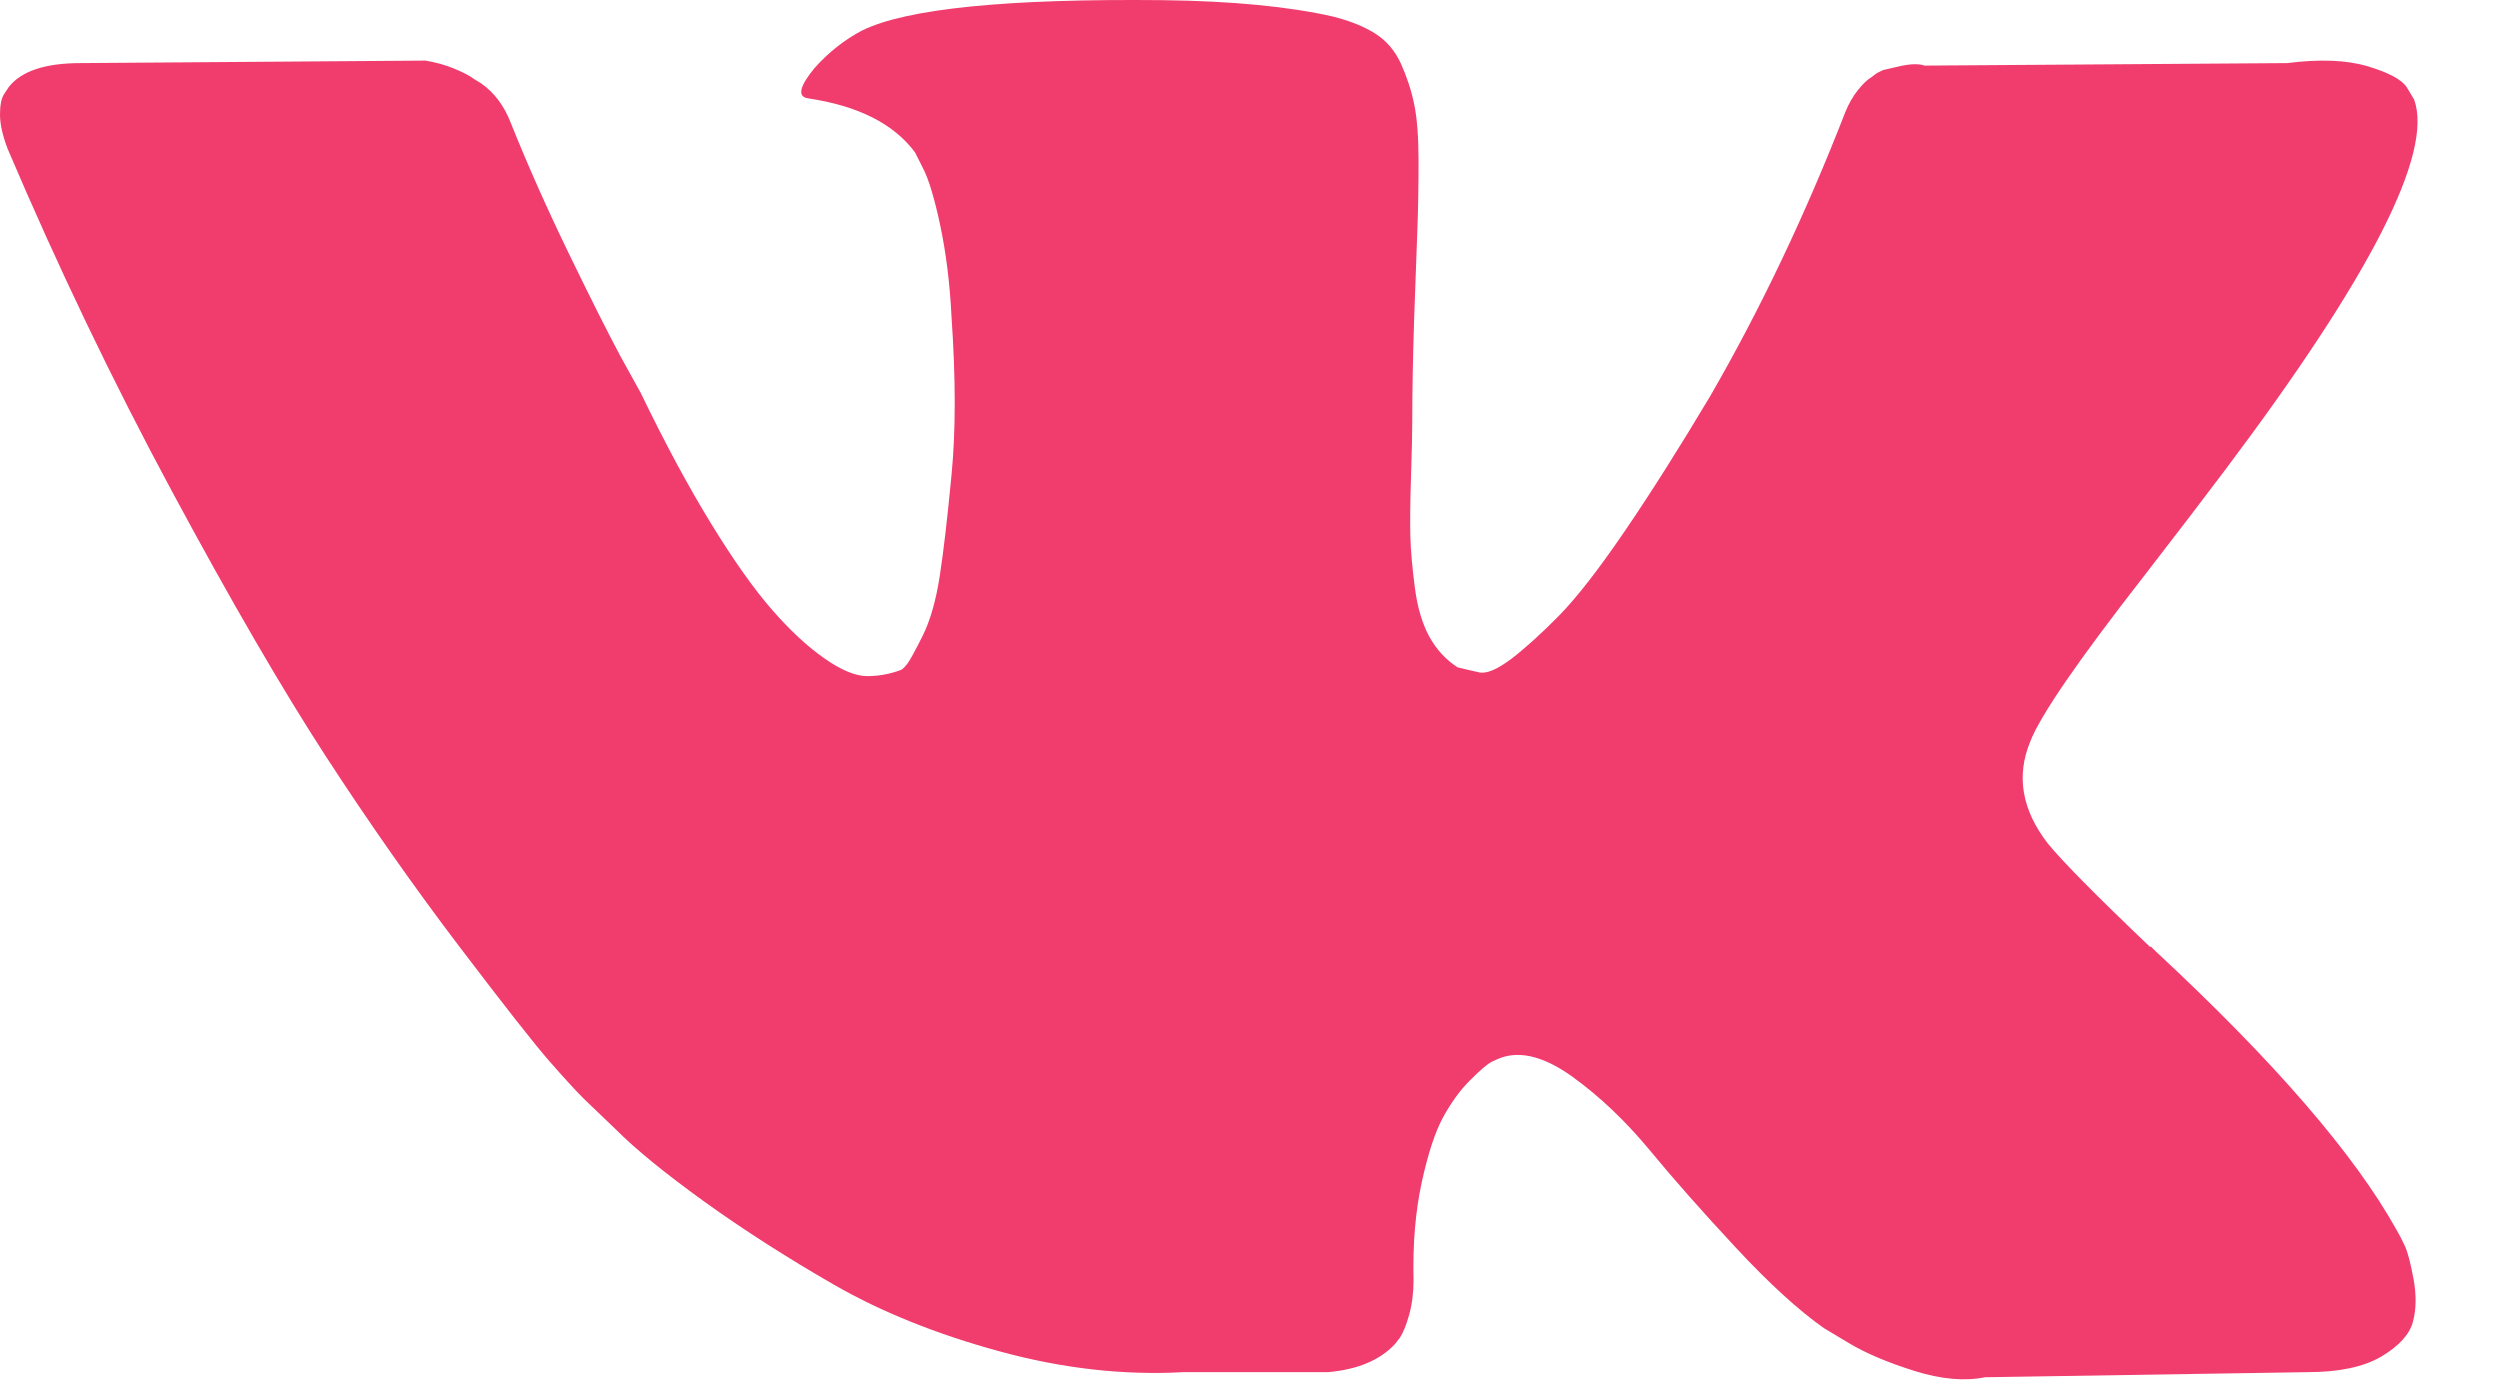
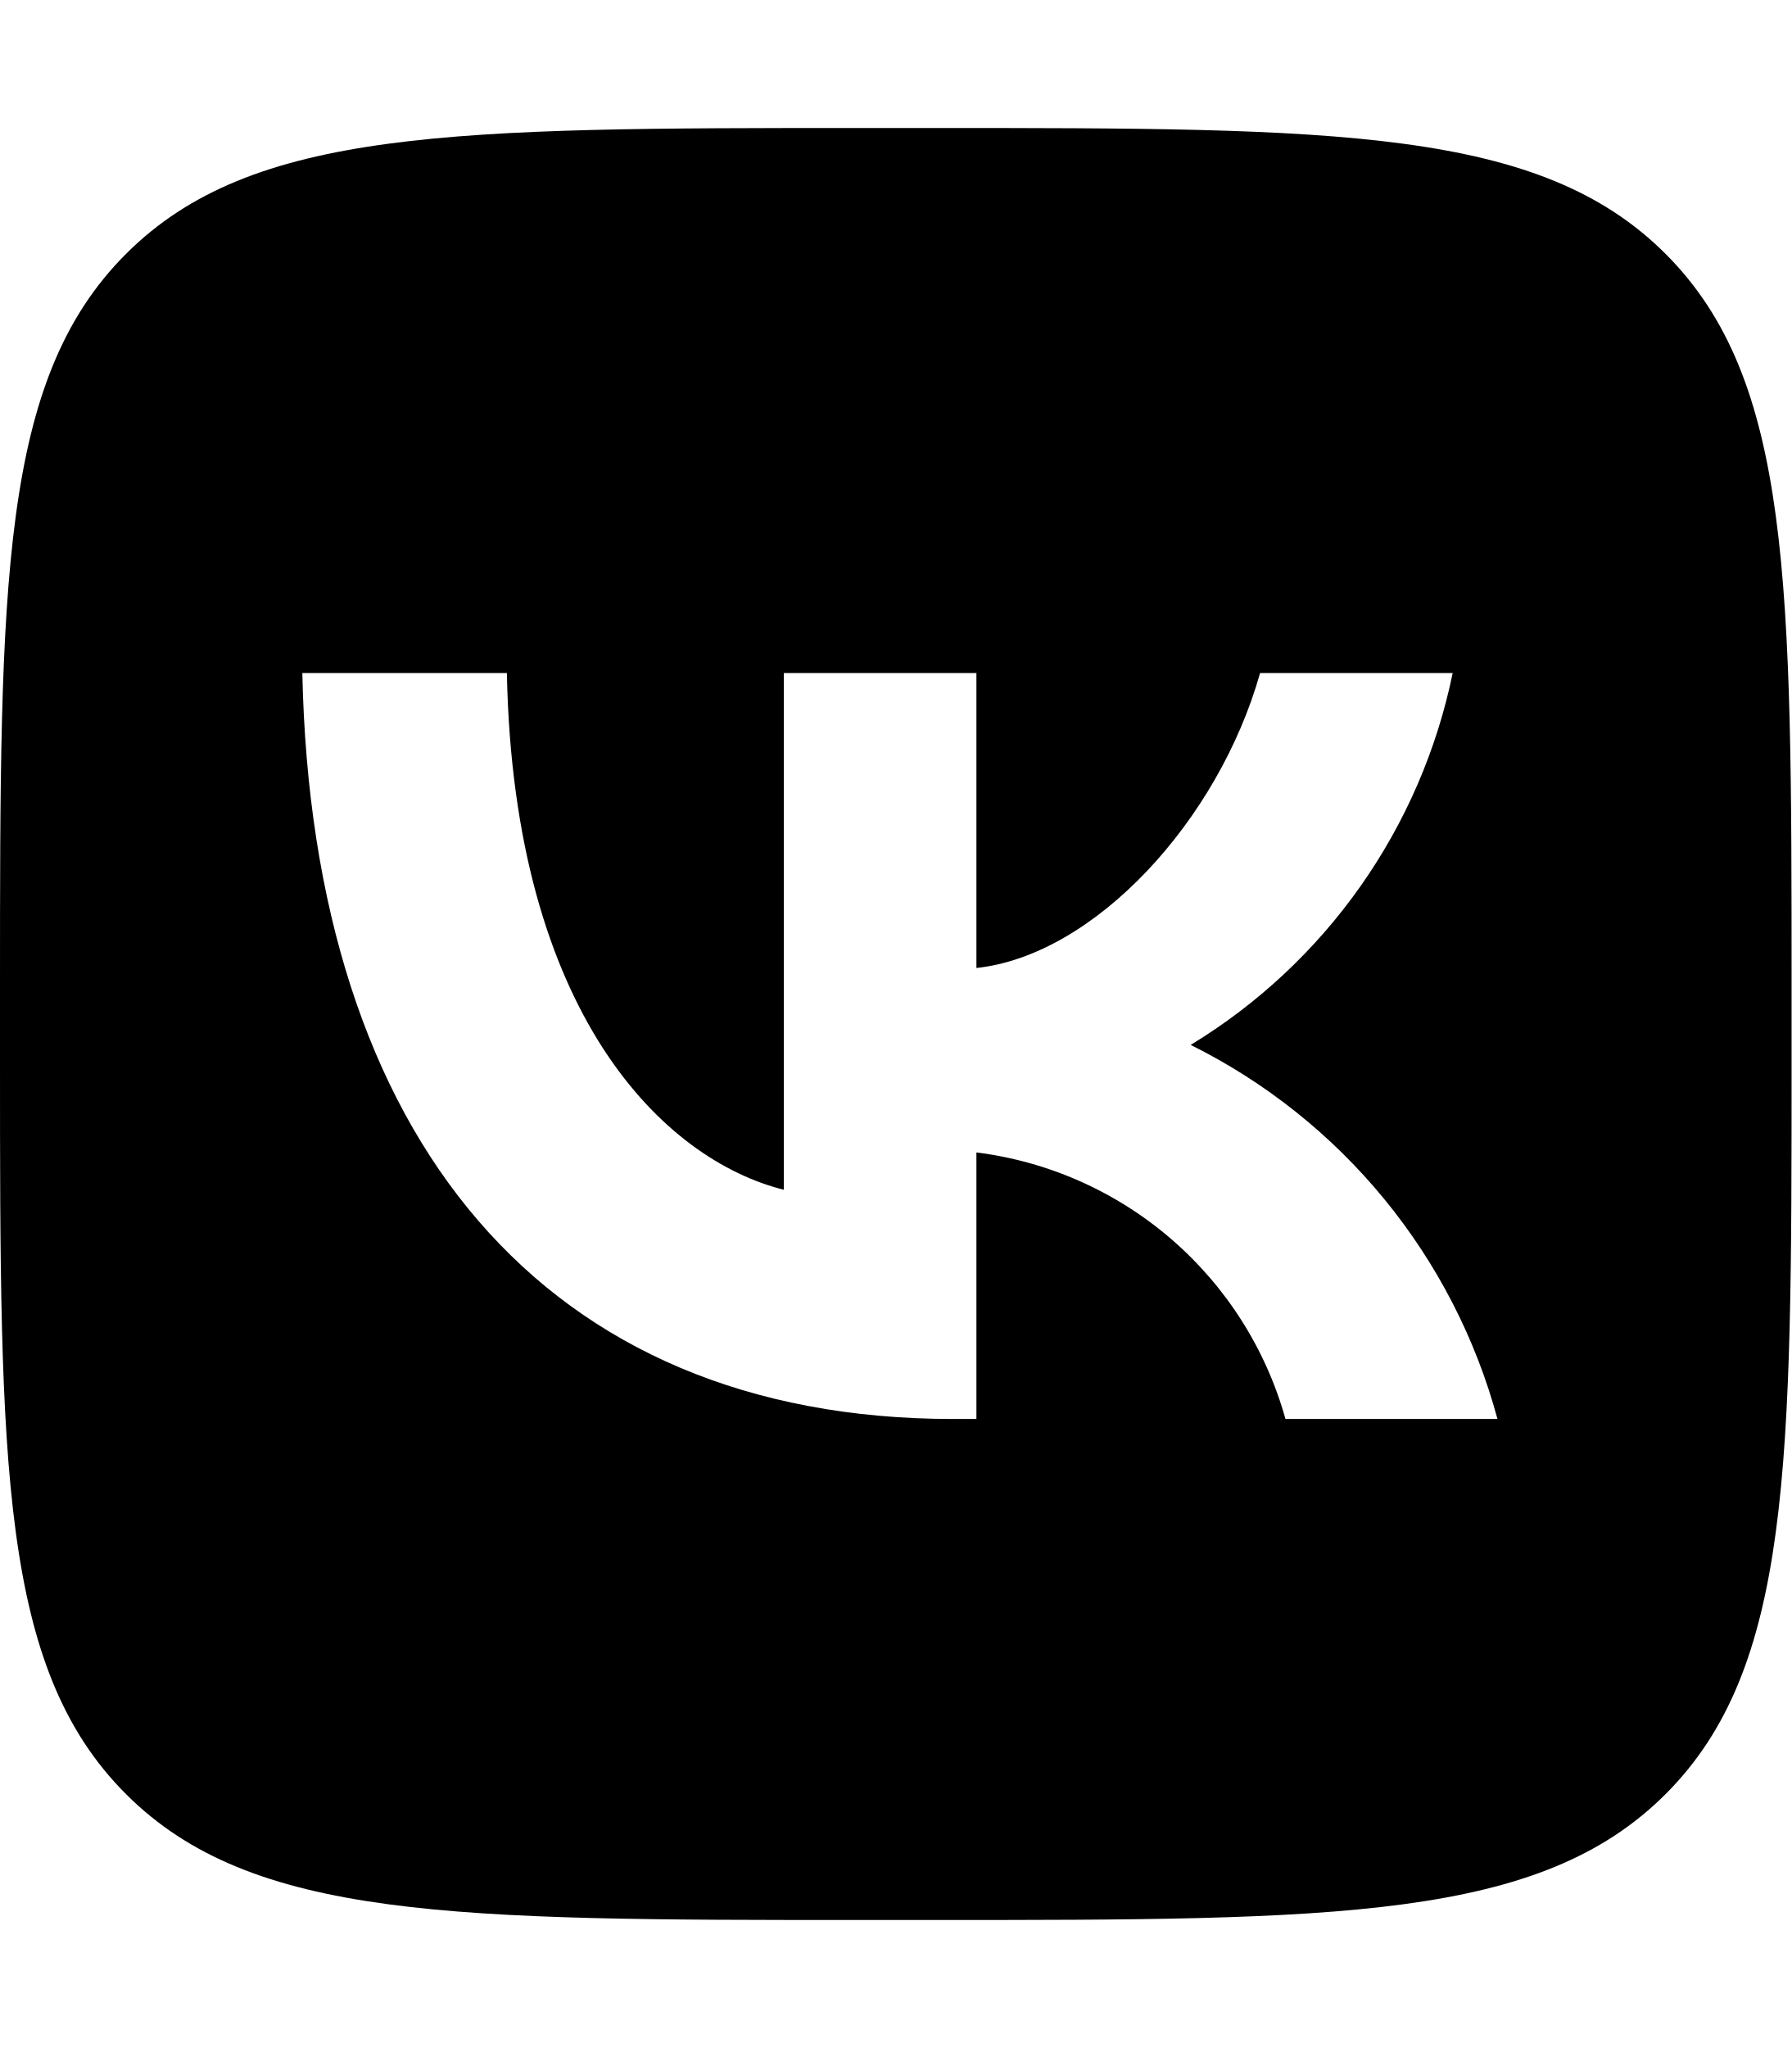
- <svg xmlns="http://www.w3.org/2000/svg" width="29" height="16" viewBox="0 0 29 16" fill="none">
-   <path d="M27.895 14.45C27.861 14.377 27.829 14.316 27.8 14.267C27.313 13.391 26.383 12.315 25.011 11.04L24.982 11.011L24.967 10.997L24.953 10.982H24.938C24.315 10.388 23.921 9.989 23.755 9.785C23.453 9.395 23.386 9.001 23.551 8.602C23.667 8.3 24.106 7.663 24.865 6.689C25.264 6.173 25.58 5.76 25.814 5.448C27.498 3.209 28.228 1.778 28.004 1.155L27.917 1.01C27.858 0.922 27.708 0.842 27.465 0.769C27.221 0.696 26.91 0.684 26.53 0.732L22.325 0.761C22.257 0.737 22.16 0.74 22.033 0.769C21.906 0.798 21.843 0.813 21.843 0.813L21.77 0.849L21.712 0.893C21.663 0.922 21.609 0.973 21.551 1.046C21.493 1.119 21.444 1.205 21.405 1.302C20.947 2.48 20.427 3.575 19.843 4.587C19.483 5.191 19.152 5.714 18.85 6.157C18.548 6.6 18.295 6.926 18.091 7.135C17.886 7.344 17.701 7.512 17.536 7.639C17.37 7.765 17.244 7.819 17.156 7.799C17.069 7.78 16.986 7.76 16.908 7.741C16.772 7.653 16.662 7.534 16.579 7.383C16.497 7.232 16.441 7.042 16.412 6.814C16.382 6.585 16.365 6.388 16.36 6.222C16.356 6.057 16.358 5.823 16.368 5.521C16.378 5.219 16.382 5.015 16.382 4.908C16.382 4.538 16.39 4.137 16.404 3.703C16.419 3.27 16.431 2.927 16.441 2.674C16.451 2.421 16.455 2.153 16.455 1.871C16.455 1.589 16.438 1.367 16.404 1.207C16.371 1.046 16.319 0.89 16.251 0.739C16.183 0.589 16.083 0.472 15.952 0.389C15.82 0.306 15.657 0.241 15.463 0.192C14.947 0.075 14.29 0.012 13.492 0.002C11.681 -0.017 10.518 0.1 10.002 0.353C9.797 0.46 9.612 0.606 9.447 0.791C9.272 1.005 9.247 1.122 9.374 1.141C9.958 1.228 10.371 1.438 10.615 1.769L10.703 1.944C10.771 2.071 10.839 2.295 10.907 2.616C10.975 2.937 11.019 3.292 11.038 3.681C11.087 4.392 11.087 5 11.038 5.506C10.99 6.013 10.944 6.407 10.9 6.689C10.856 6.971 10.79 7.2 10.703 7.375C10.615 7.551 10.556 7.658 10.527 7.697C10.498 7.735 10.474 7.76 10.454 7.77C10.328 7.818 10.196 7.843 10.06 7.843C9.924 7.843 9.758 7.774 9.564 7.638C9.369 7.502 9.167 7.315 8.958 7.076C8.749 6.837 8.512 6.504 8.25 6.076C7.987 5.648 7.714 5.141 7.432 4.557L7.198 4.134C7.052 3.861 6.853 3.465 6.6 2.944C6.347 2.423 6.123 1.919 5.928 1.433C5.85 1.228 5.734 1.073 5.578 0.965L5.505 0.921C5.456 0.883 5.378 0.841 5.271 0.797C5.164 0.753 5.052 0.722 4.935 0.703L0.935 0.732C0.526 0.732 0.248 0.824 0.102 1.009L0.044 1.097C0.015 1.145 0 1.223 0 1.33C0 1.437 0.029 1.569 0.088 1.725C0.672 3.097 1.307 4.421 1.993 5.696C2.679 6.971 3.276 7.998 3.782 8.777C4.288 9.555 4.804 10.29 5.329 10.981C5.855 11.673 6.203 12.116 6.373 12.31C6.544 12.505 6.677 12.651 6.775 12.748L7.14 13.098C7.373 13.332 7.717 13.612 8.169 13.938C8.622 14.264 9.123 14.585 9.673 14.902C10.223 15.218 10.863 15.476 11.593 15.675C12.323 15.875 13.034 15.955 13.725 15.917H15.404C15.745 15.887 16.003 15.78 16.178 15.595L16.236 15.522C16.275 15.464 16.312 15.374 16.346 15.252C16.38 15.131 16.397 14.997 16.397 14.851C16.387 14.432 16.419 14.055 16.491 13.72C16.564 13.384 16.647 13.131 16.74 12.96C16.833 12.79 16.937 12.646 17.054 12.53C17.17 12.413 17.254 12.342 17.302 12.318C17.351 12.293 17.39 12.277 17.419 12.267C17.652 12.189 17.927 12.264 18.244 12.493C18.56 12.722 18.857 13.005 19.135 13.34C19.412 13.676 19.745 14.053 20.135 14.472C20.524 14.89 20.865 15.201 21.157 15.406L21.449 15.581C21.644 15.698 21.897 15.805 22.208 15.903C22.519 16 22.792 16.024 23.026 15.976L26.764 15.917C27.133 15.917 27.421 15.856 27.625 15.735C27.829 15.613 27.951 15.479 27.99 15.333C28.029 15.187 28.031 15.022 27.997 14.836C27.963 14.652 27.929 14.523 27.895 14.45Z" fill="#F13C6E" />
+ <svg xmlns="http://www.w3.org/2000/svg" viewBox="0 0 448 512">
+   <path d="M31.491 63.491C0 94.981 0 145.671 0 247.04V264.96C0 366.329 0 417.019 31.491 448.509C62.981 480 113.671 480 215.04 480H232.96C334.329 480 385.019 480 416.509 448.509C448 417.019 448 366.329 448 264.96V247.04C448 145.671 448 94.981 416.509 63.491C385.019 32 334.329 32 232.96 32H215.04C113.671 32 62.981 32 31.491 63.491ZM75.6 168.267H126.747C128.427 253.76 166.133 289.973 196 297.44V168.267H244.16V242C273.653 238.827 304.64 205.227 315.093 168.267H363.253C359.313 187.435 351.46 205.583 340.186 221.579C328.913 237.574 314.461 251.071 297.733 261.227C316.41 270.499 332.907 283.63 346.132 299.751C359.357 315.873 369.01 334.618 374.453 354.747H321.44C316.555 337.262 306.614 321.61 292.865 309.754C279.117 297.899 262.173 290.368 244.16 288.107V354.747H238.373C136.267 354.747 78.027 284.747 75.6 168.267Z" />
</svg>
